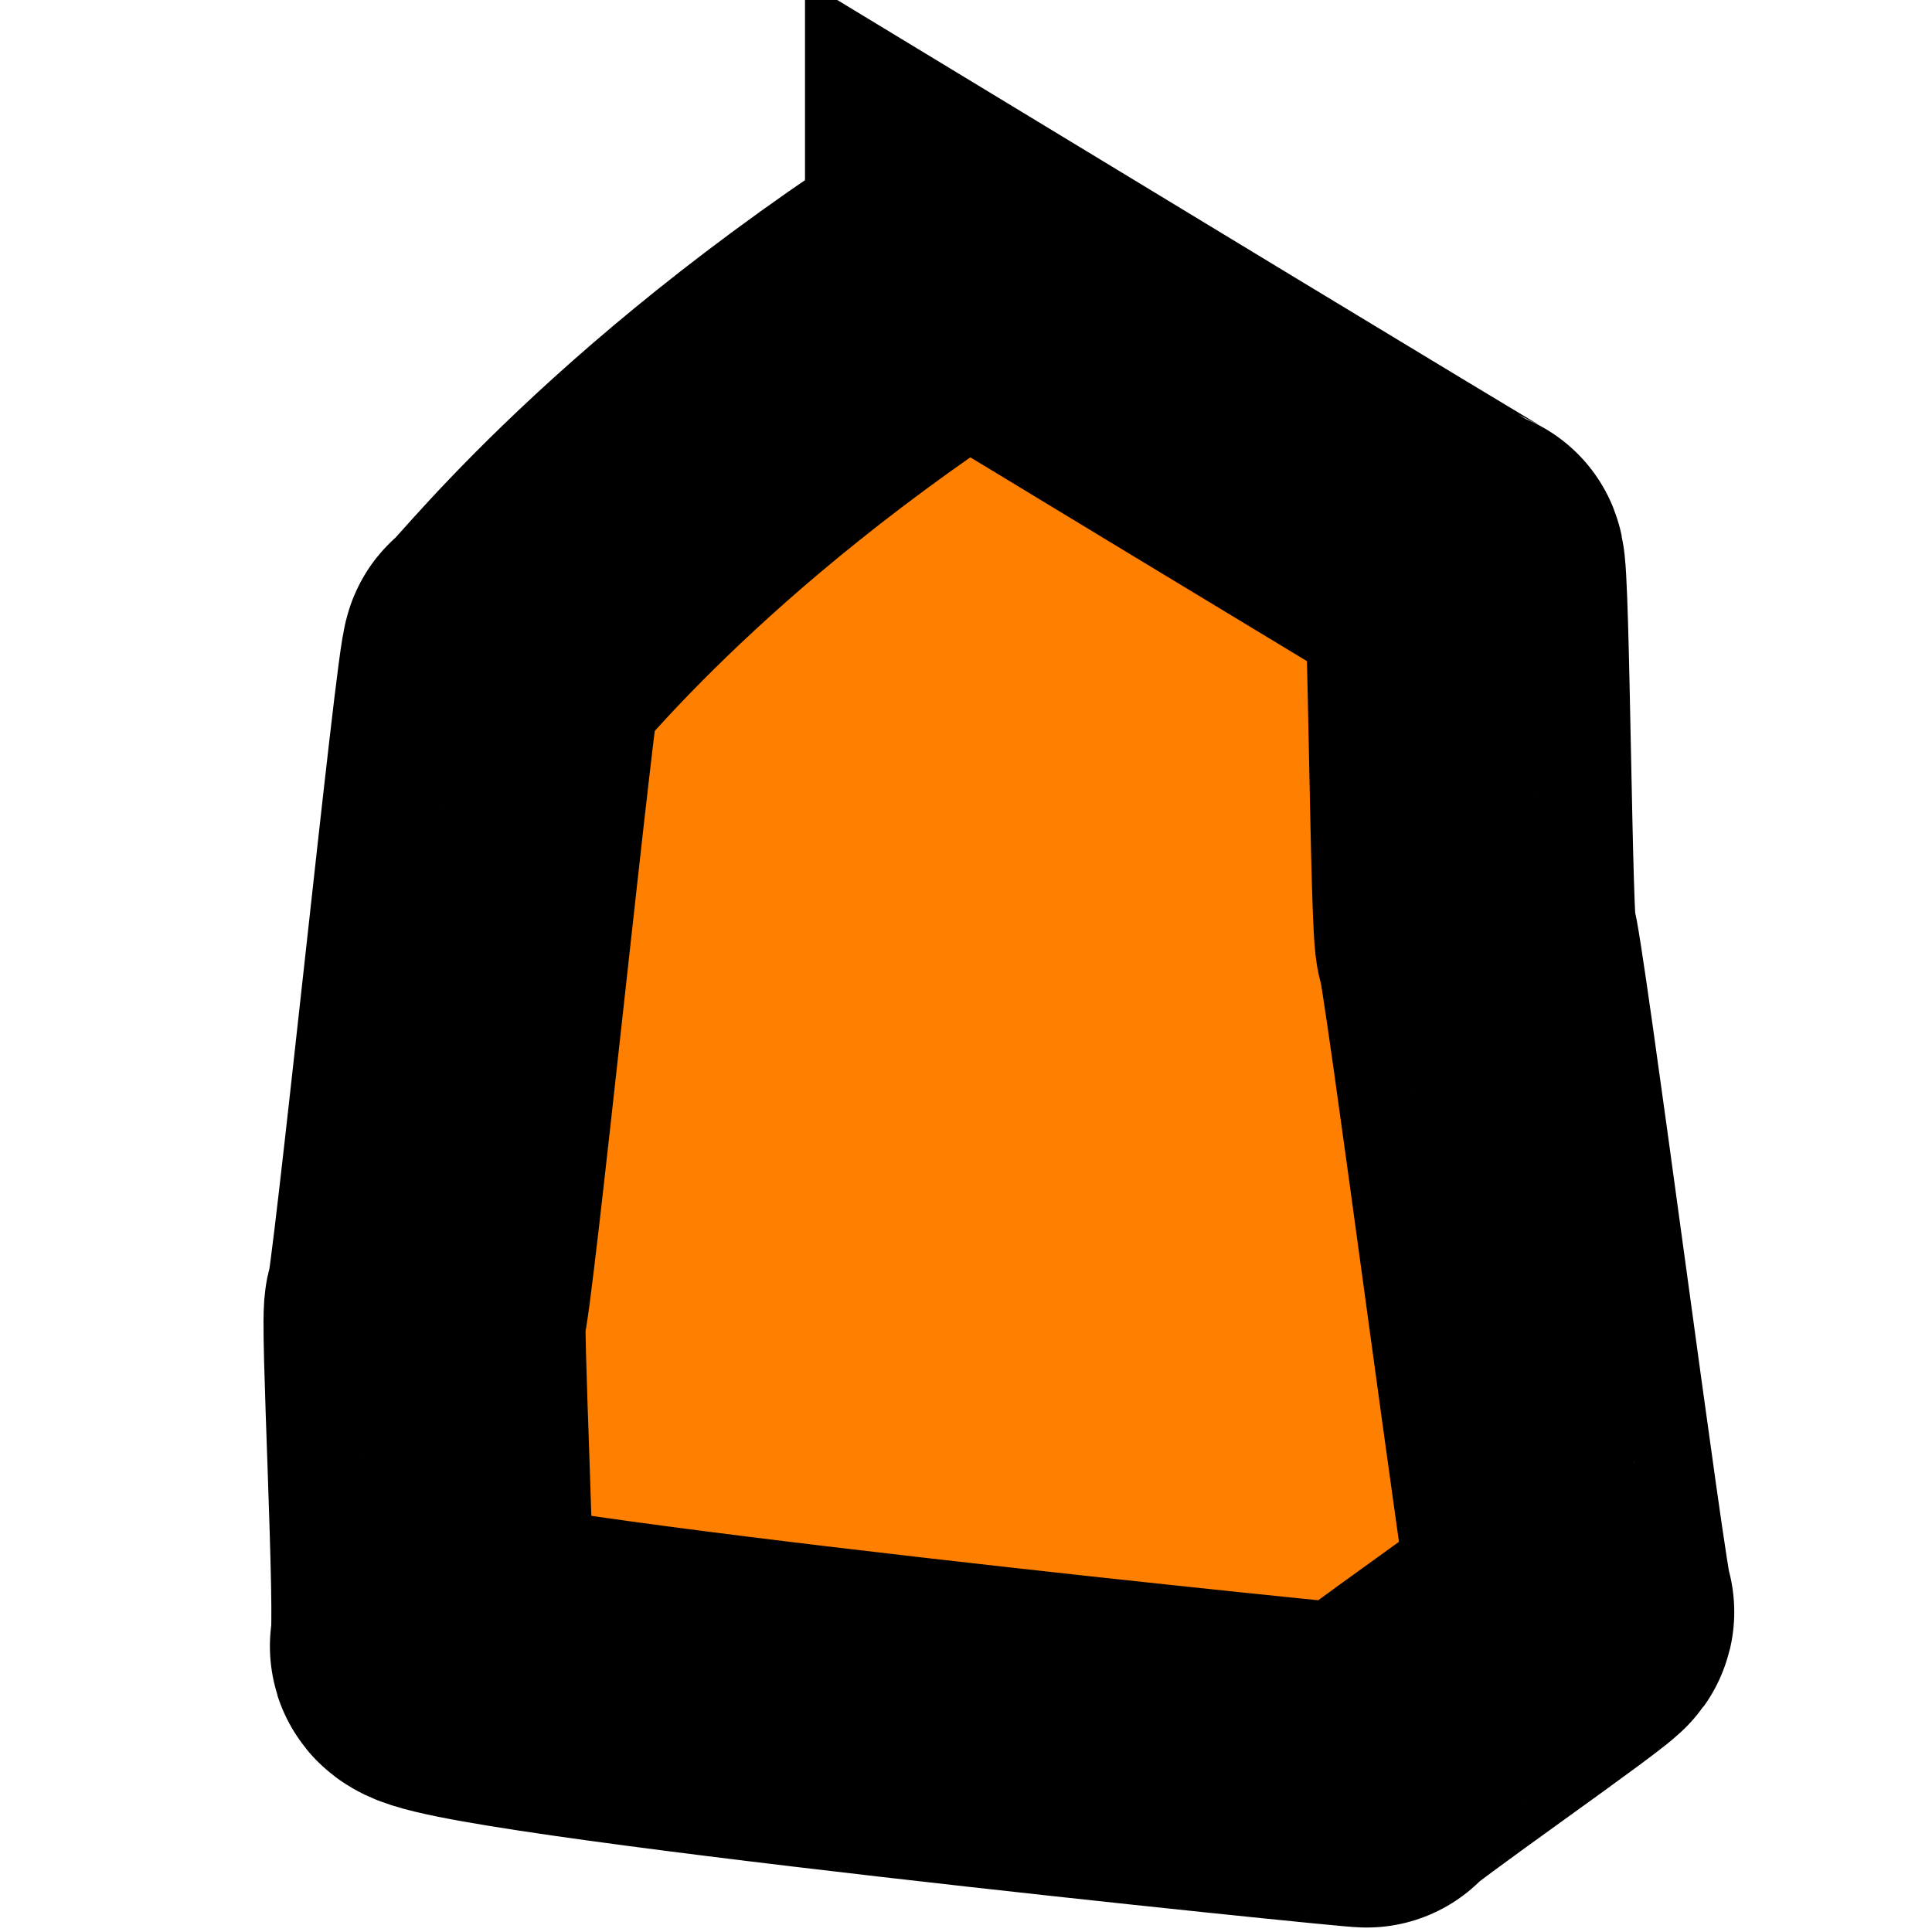
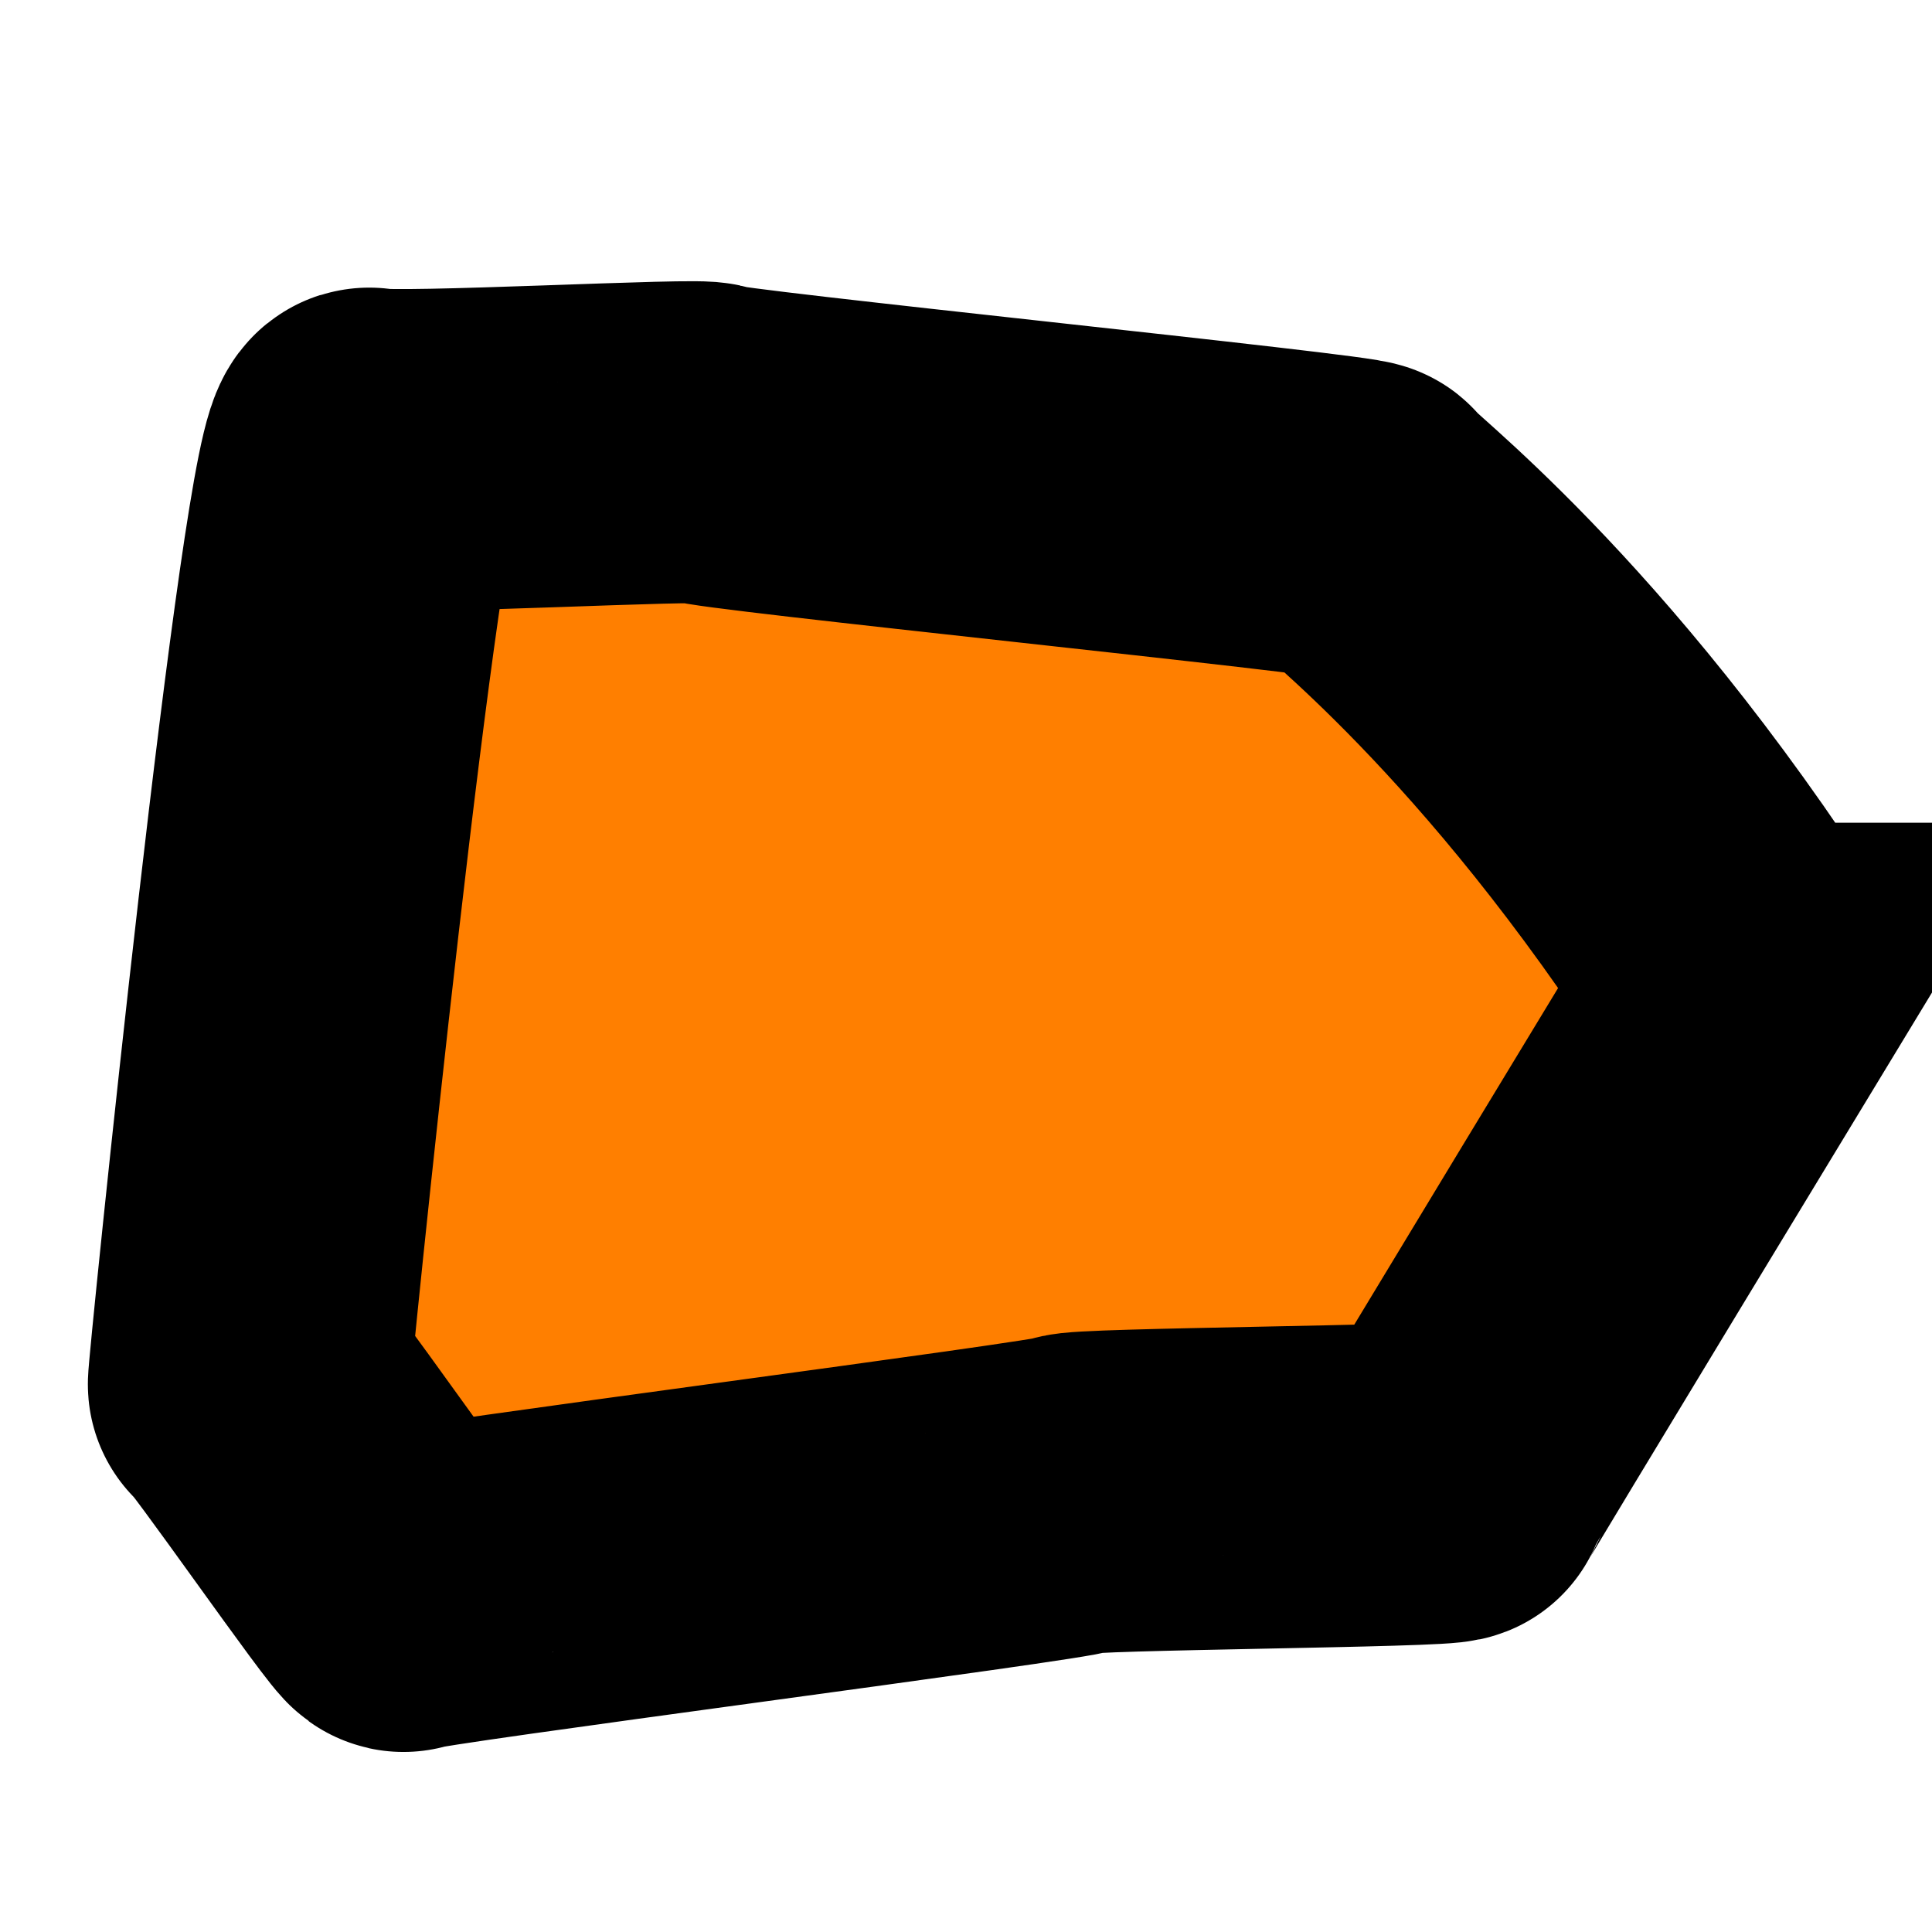
<svg xmlns="http://www.w3.org/2000/svg" width="30" height="30">
  <g>
-     <path id="svg_4" d="m15,4.138c-5.006,3.204 -7.108,6.107 -7.191,6.073c-0.083,-0.034 -1.118,10.145 -1.201,10.111c-0.083,-0.034 0.183,4.839 0.083,5.24c-0.1,0.4 14.616,1.902 14.533,1.868c-0.083,-0.034 3.287,-2.369 3.204,-2.403c-0.083,-0.034 -1.419,-10.378 -1.502,-10.412c-0.083,-0.034 -0.117,-5.773 -0.2,-5.807c-0.083,-0.034 -7.726,-4.671 -7.726,-4.671z" stroke-width="5" stroke="#000000" fill="#ff7f00" />
+     <path fill="#ff7f00" stroke="#000000" stroke-width="5" d="m27.157,15.275c-3.204,-5.006 -6.107,-7.108 -6.073,-7.191c0.034,-0.083 -10.145,-1.118 -10.111,-1.201c0.034,-0.083 -4.839,0.183 -5.24,0.083c-0.4,-0.1 -1.902,14.616 -1.868,14.533c0.034,-0.083 2.369,3.287 2.403,3.204c0.034,-0.083 10.378,-1.419 10.412,-1.502c0.034,-0.083 5.773,-0.117 5.807,-0.2c0.034,-0.083 4.671,-7.726 4.671,-7.726l-0,0z" id="svg_4" />
  </g>
</svg>
